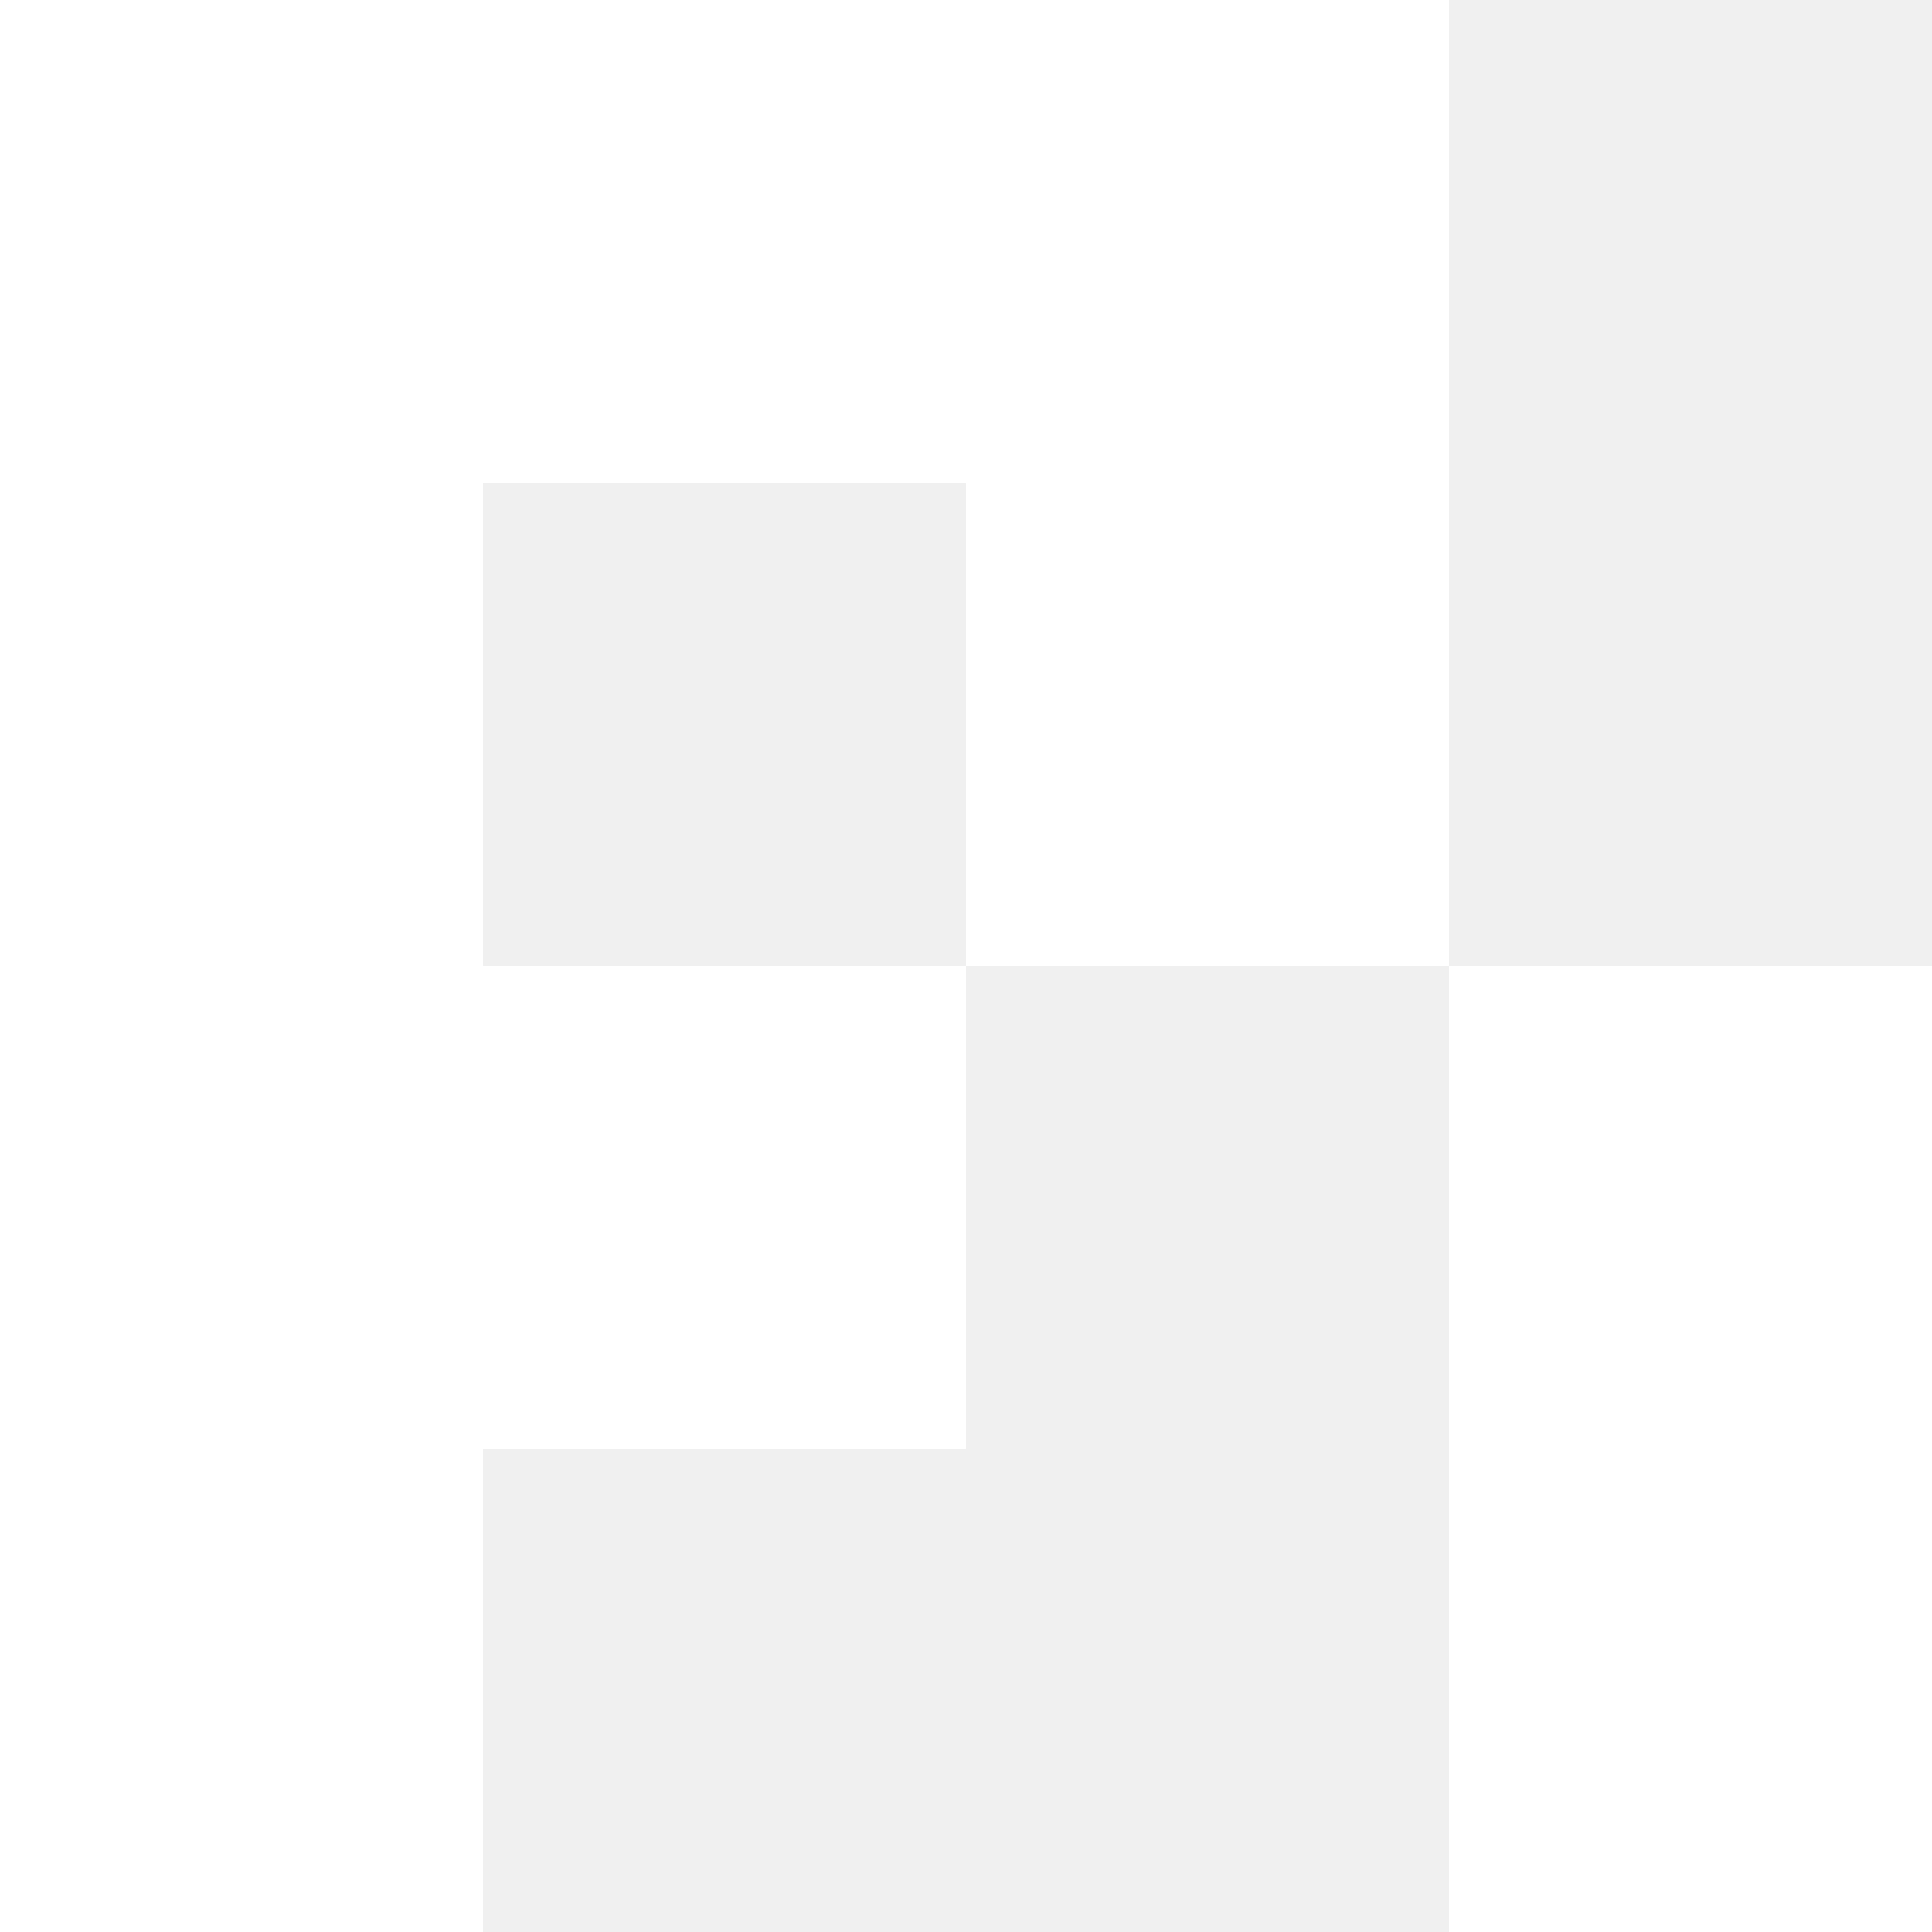
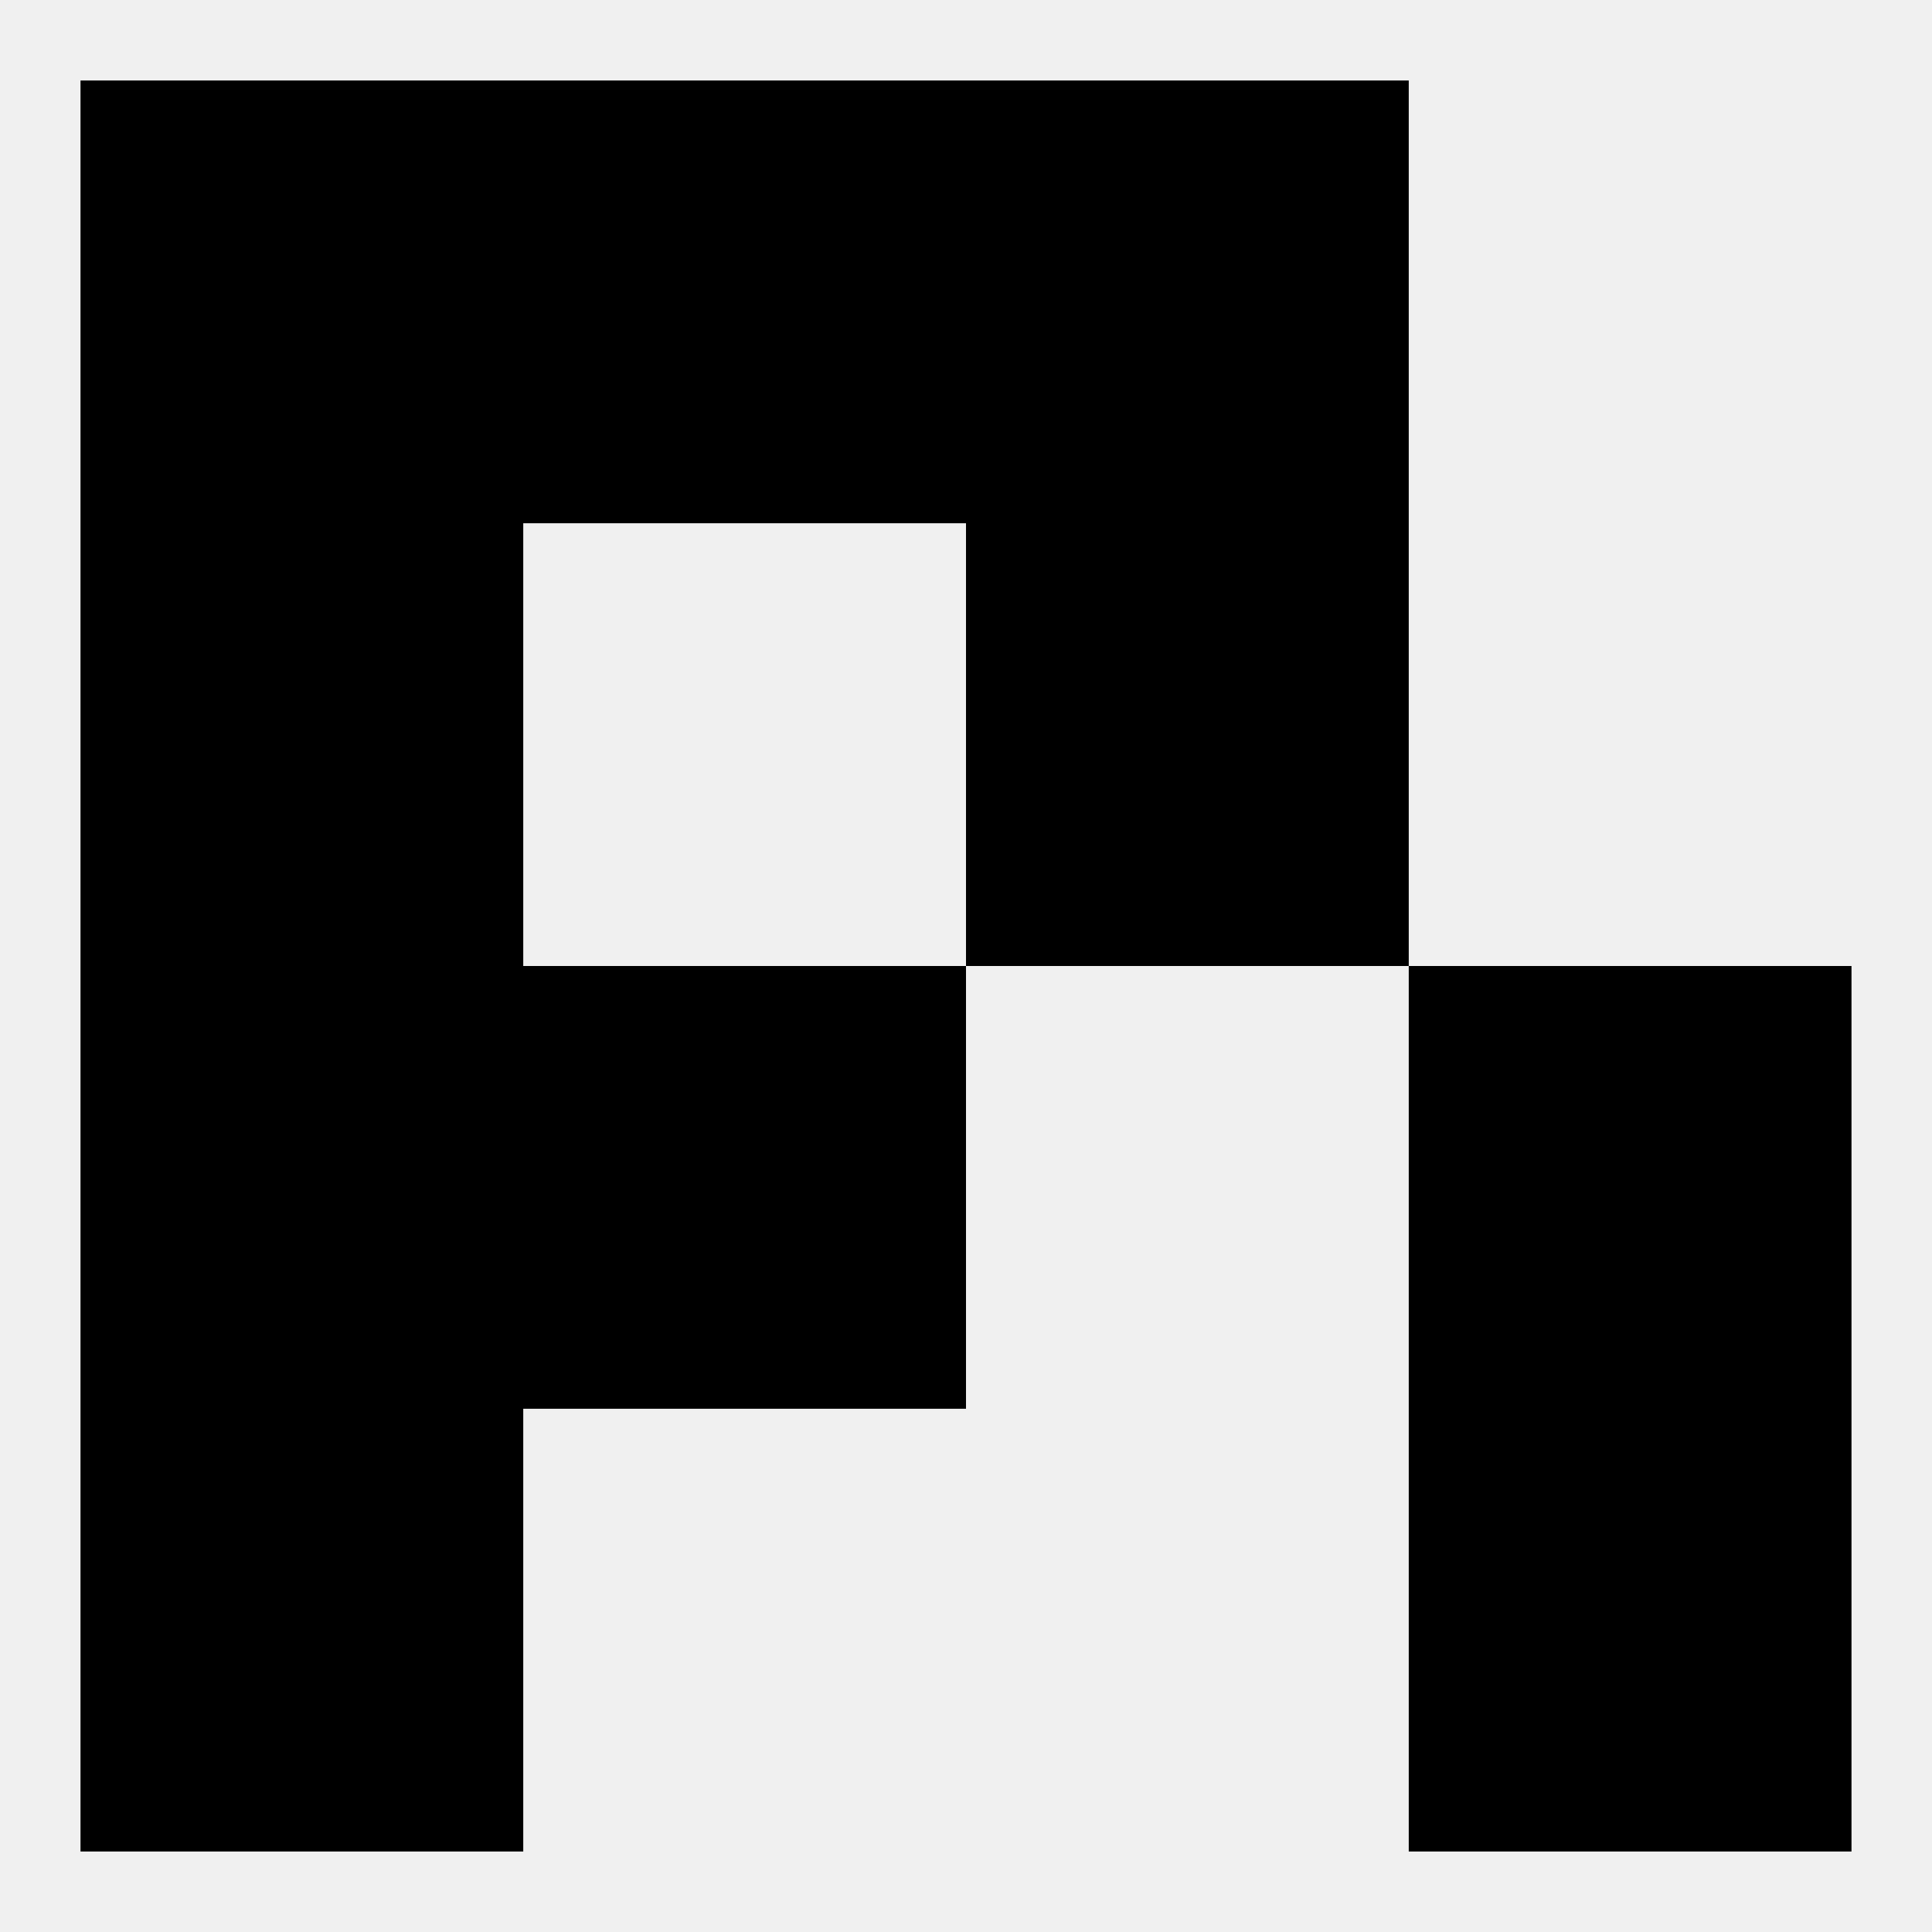
- <svg xmlns="http://www.w3.org/2000/svg" viewBox="165.29 165.29 469.43 469.43">
-   <path fill="#fff" fill-rule="evenodd" d="     M165.29 165.29     H517.36     V400     H400     V517.36     H282.65     V634.72     H165.29     Z     M282.65 282.65     V400     H400     V282.65     Z   " />
-   <path fill="#fff" d="M517.36 400 H634.72 V634.72 H517.36 Z" />
+ <svg xmlns="http://www.w3.org/2000/svg" fill="currentColor" fill-rule="evenodd" viewBox="0 0 24 24">
+   <path clip-rule="evenodd" d="M1 1h16.5v11H12v5.5H6.5V23H1V1zm5.5 5.5V12H12V6.5H6.5z" />
+   <path d="M17.5 12H23v11h-5.5V12z" />
</svg>
